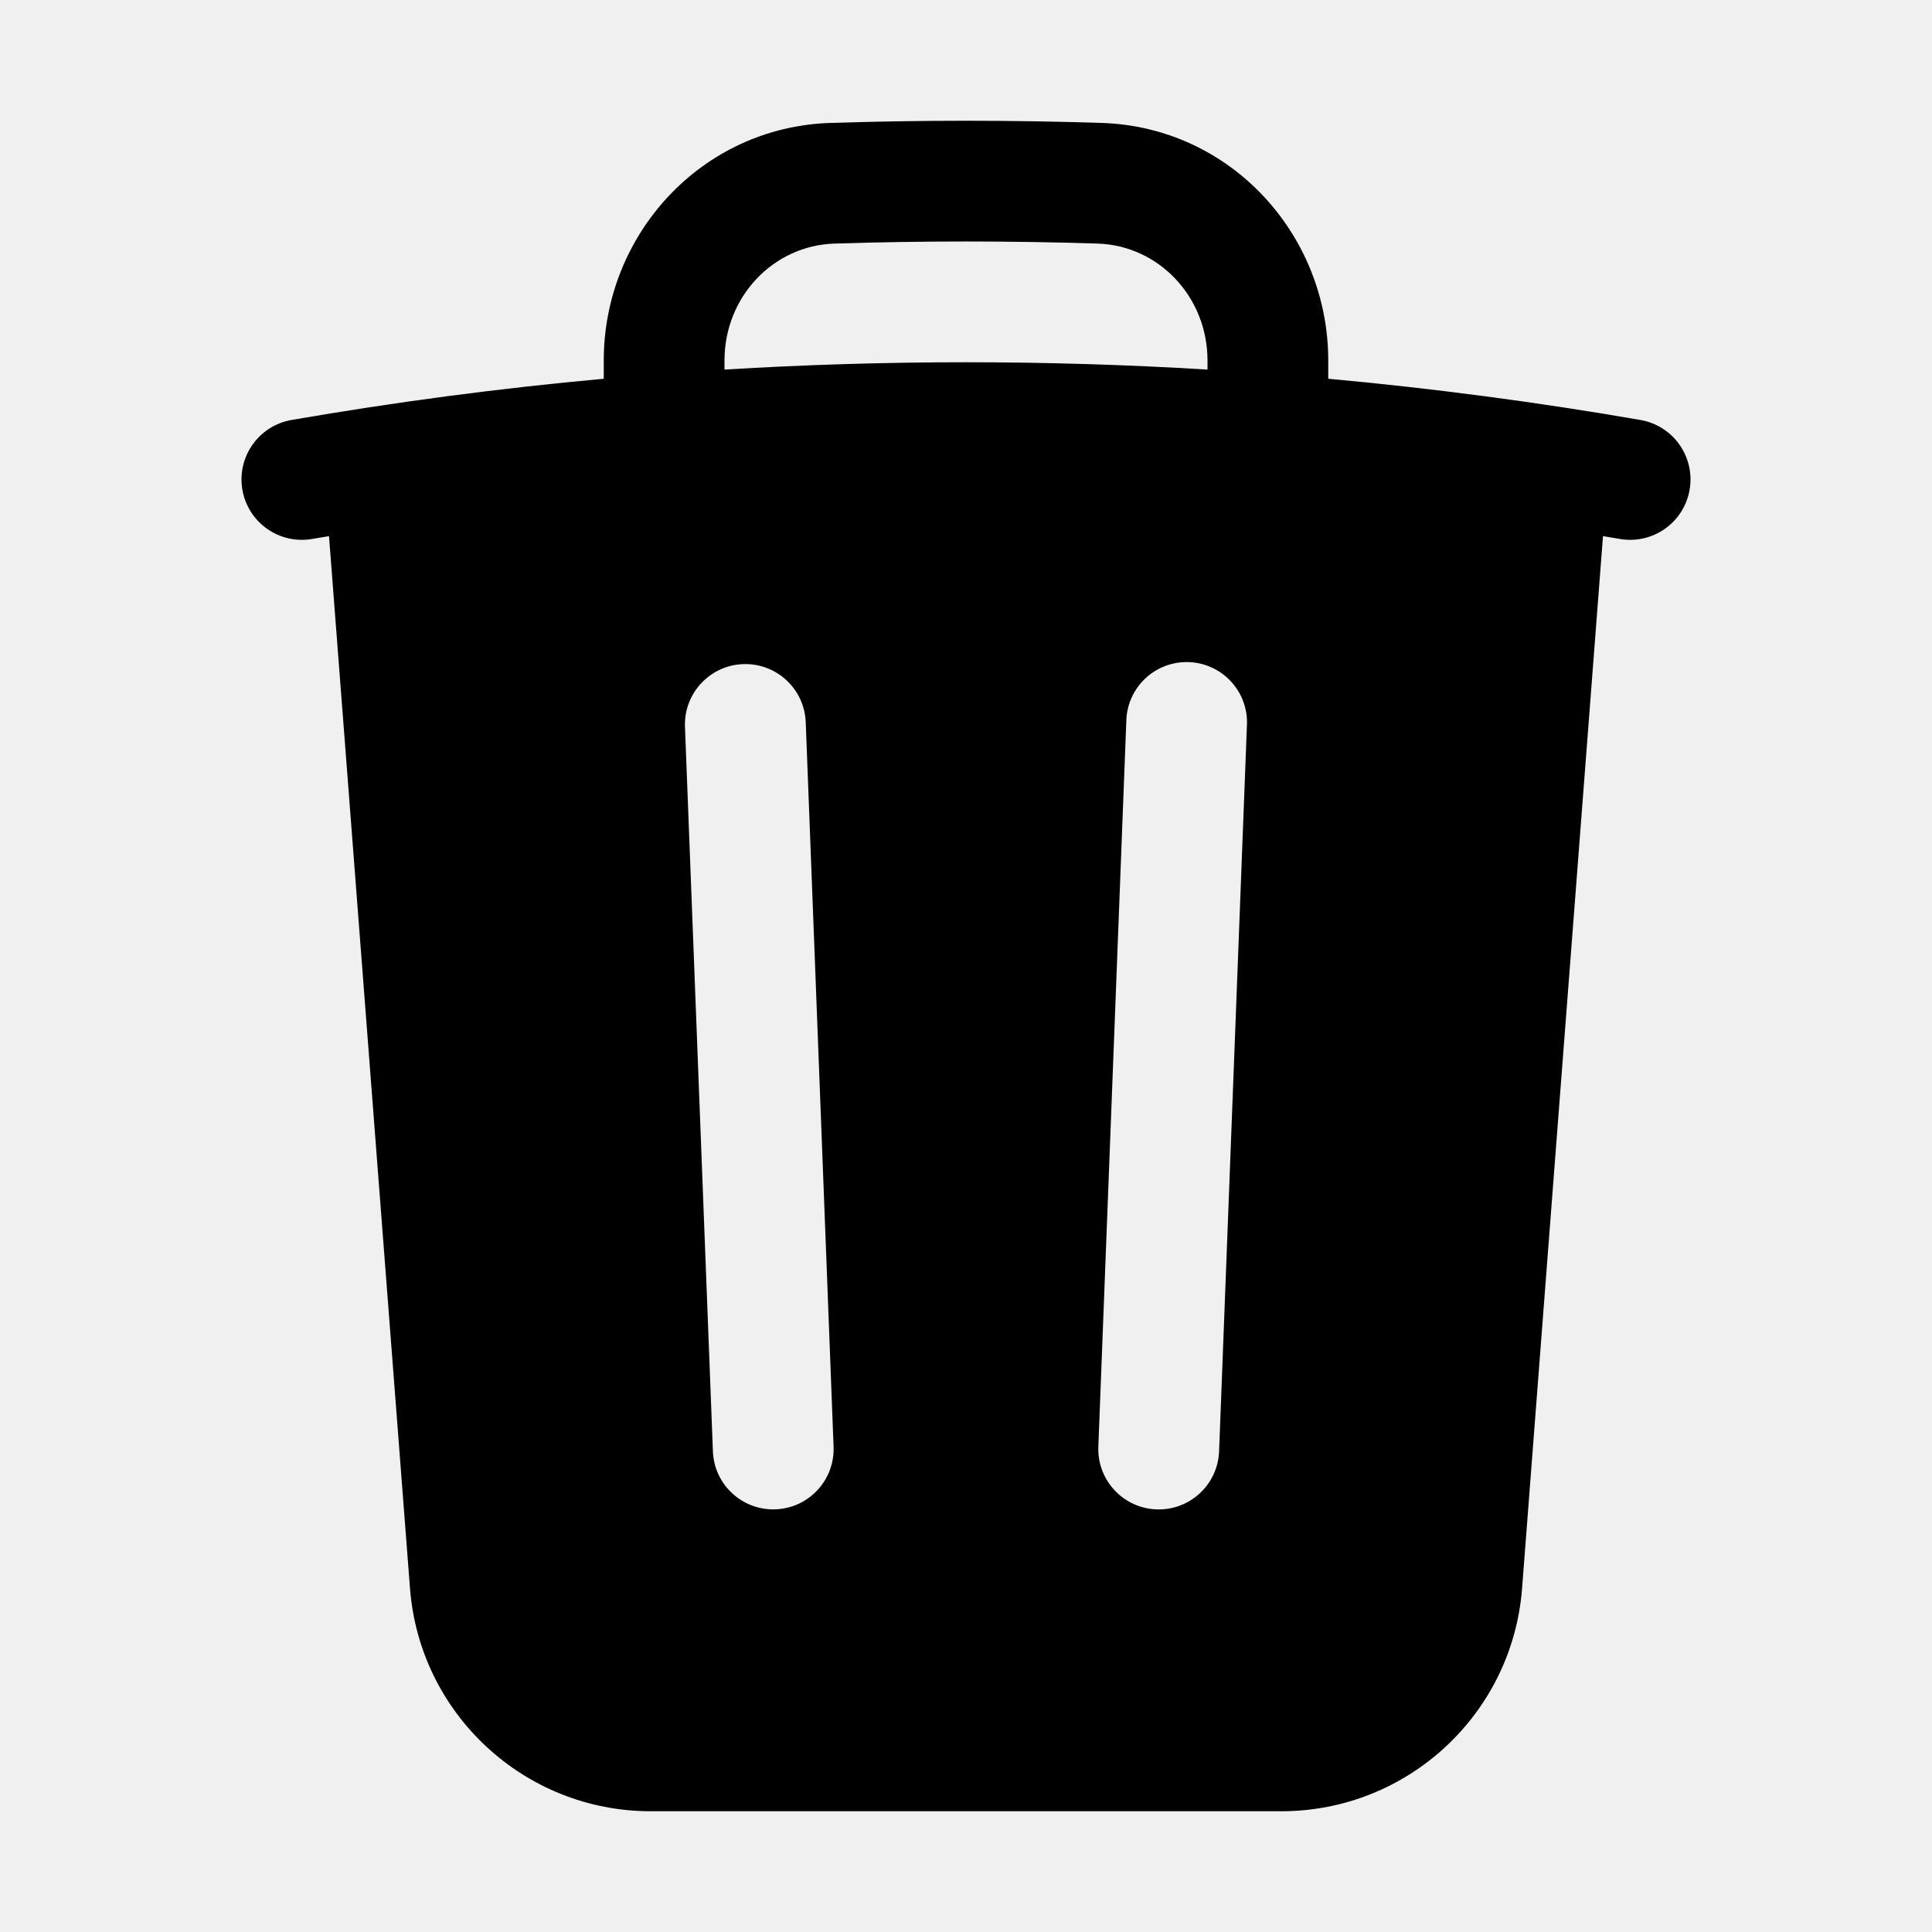
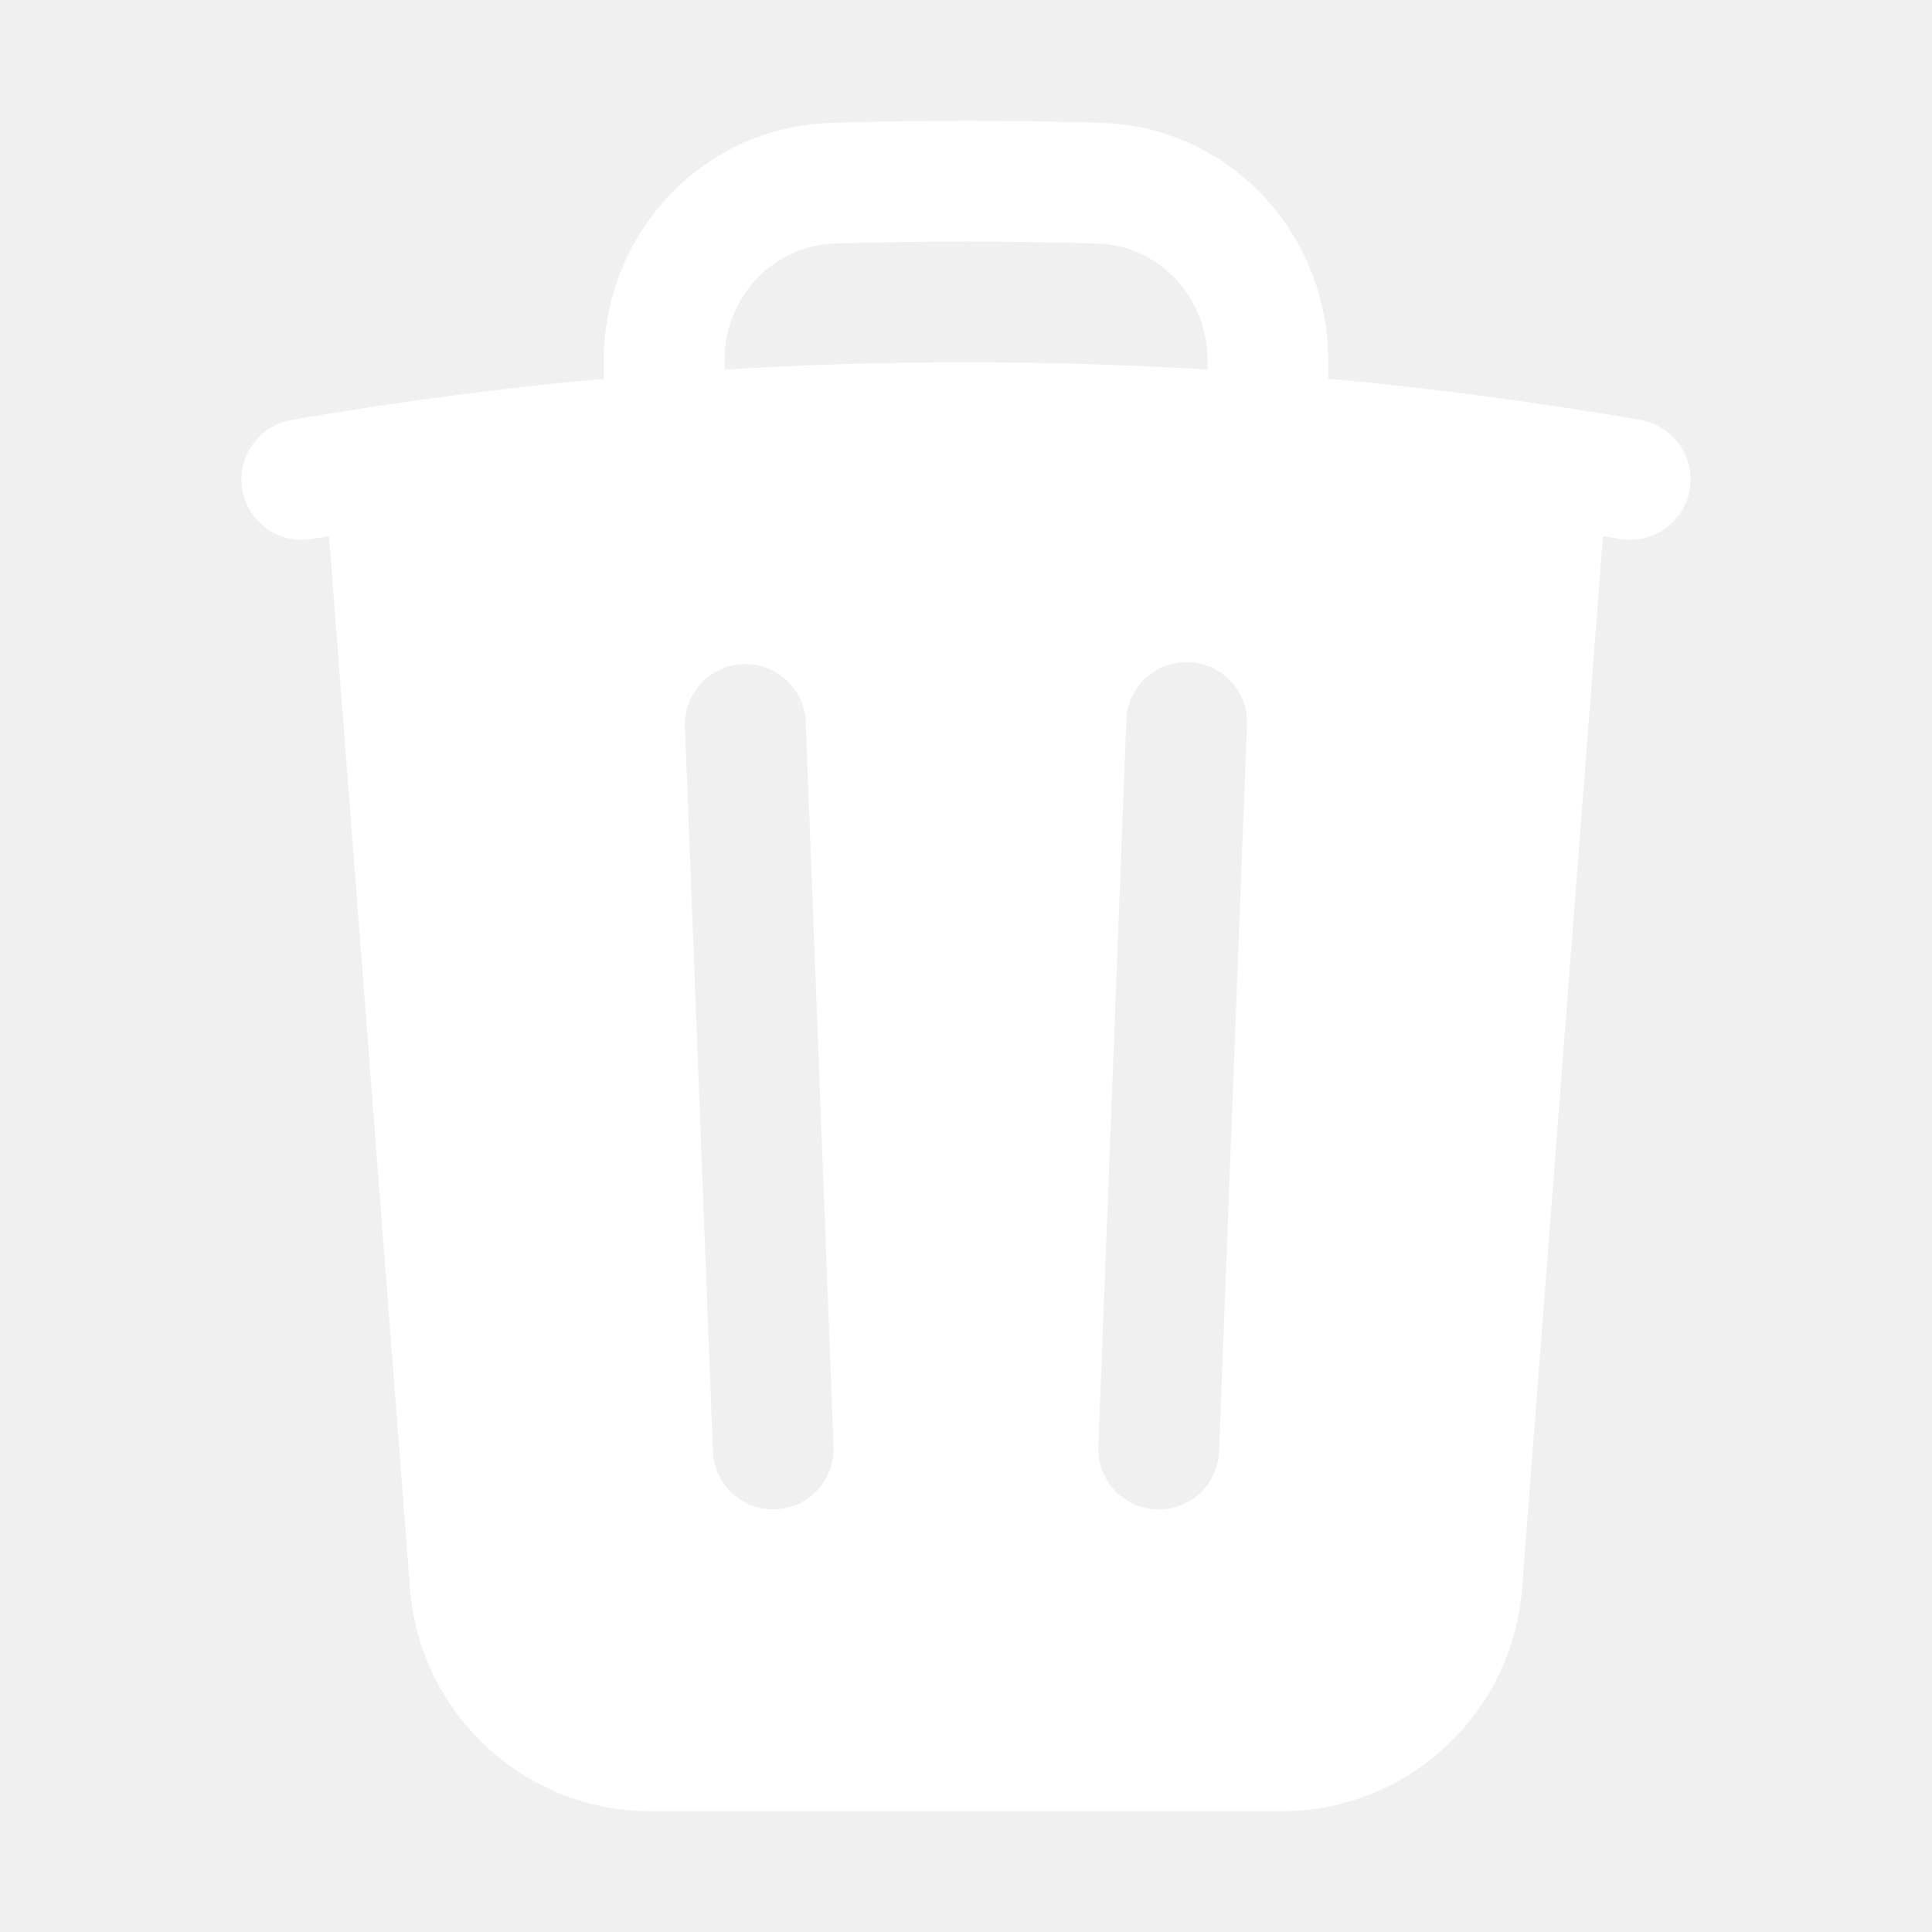
- <svg xmlns="http://www.w3.org/2000/svg" viewBox="0 0 24 24" fill="currentColor" class="size-6">
+ <svg xmlns="http://www.w3.org/2000/svg" viewBox="0 0 24 24" fill="white" class="size-6">
  <path fill-rule="evenodd" d="M16.5 4.478v.227a48.816 48.816 0 0 1 3.878.512.75.75 0 1 1-.256 1.478l-.209-.035-1.005 13.07a3 3 0 0 1-2.991 2.77H8.084a3 3 0 0 1-2.991-2.77L4.087 6.66l-.209.035a.75.75 0 0 1-.256-1.478A48.567 48.567 0 0 1 7.5 4.705v-.227c0-1.564 1.213-2.9 2.816-2.951a52.662 52.662 0 0 1 3.369 0c1.603.051 2.815 1.387 2.815 2.951Zm-6.136-1.452a51.196 51.196 0 0 1 3.273 0C14.39 3.05 15 3.684 15 4.478v.113a49.488 49.488 0 0 0-6 0v-.113c0-.794.609-1.428 1.364-1.452Zm-.355 5.945a.75.75 0 1 0-1.5.058l.347 9a.75.75 0 1 0 1.499-.058l-.346-9Zm5.48.058a.75.75 0 1 0-1.498-.058l-.347 9a.75.75 0 0 0 1.5.058l.345-9Z" clip-rule="evenodd" />
</svg>
